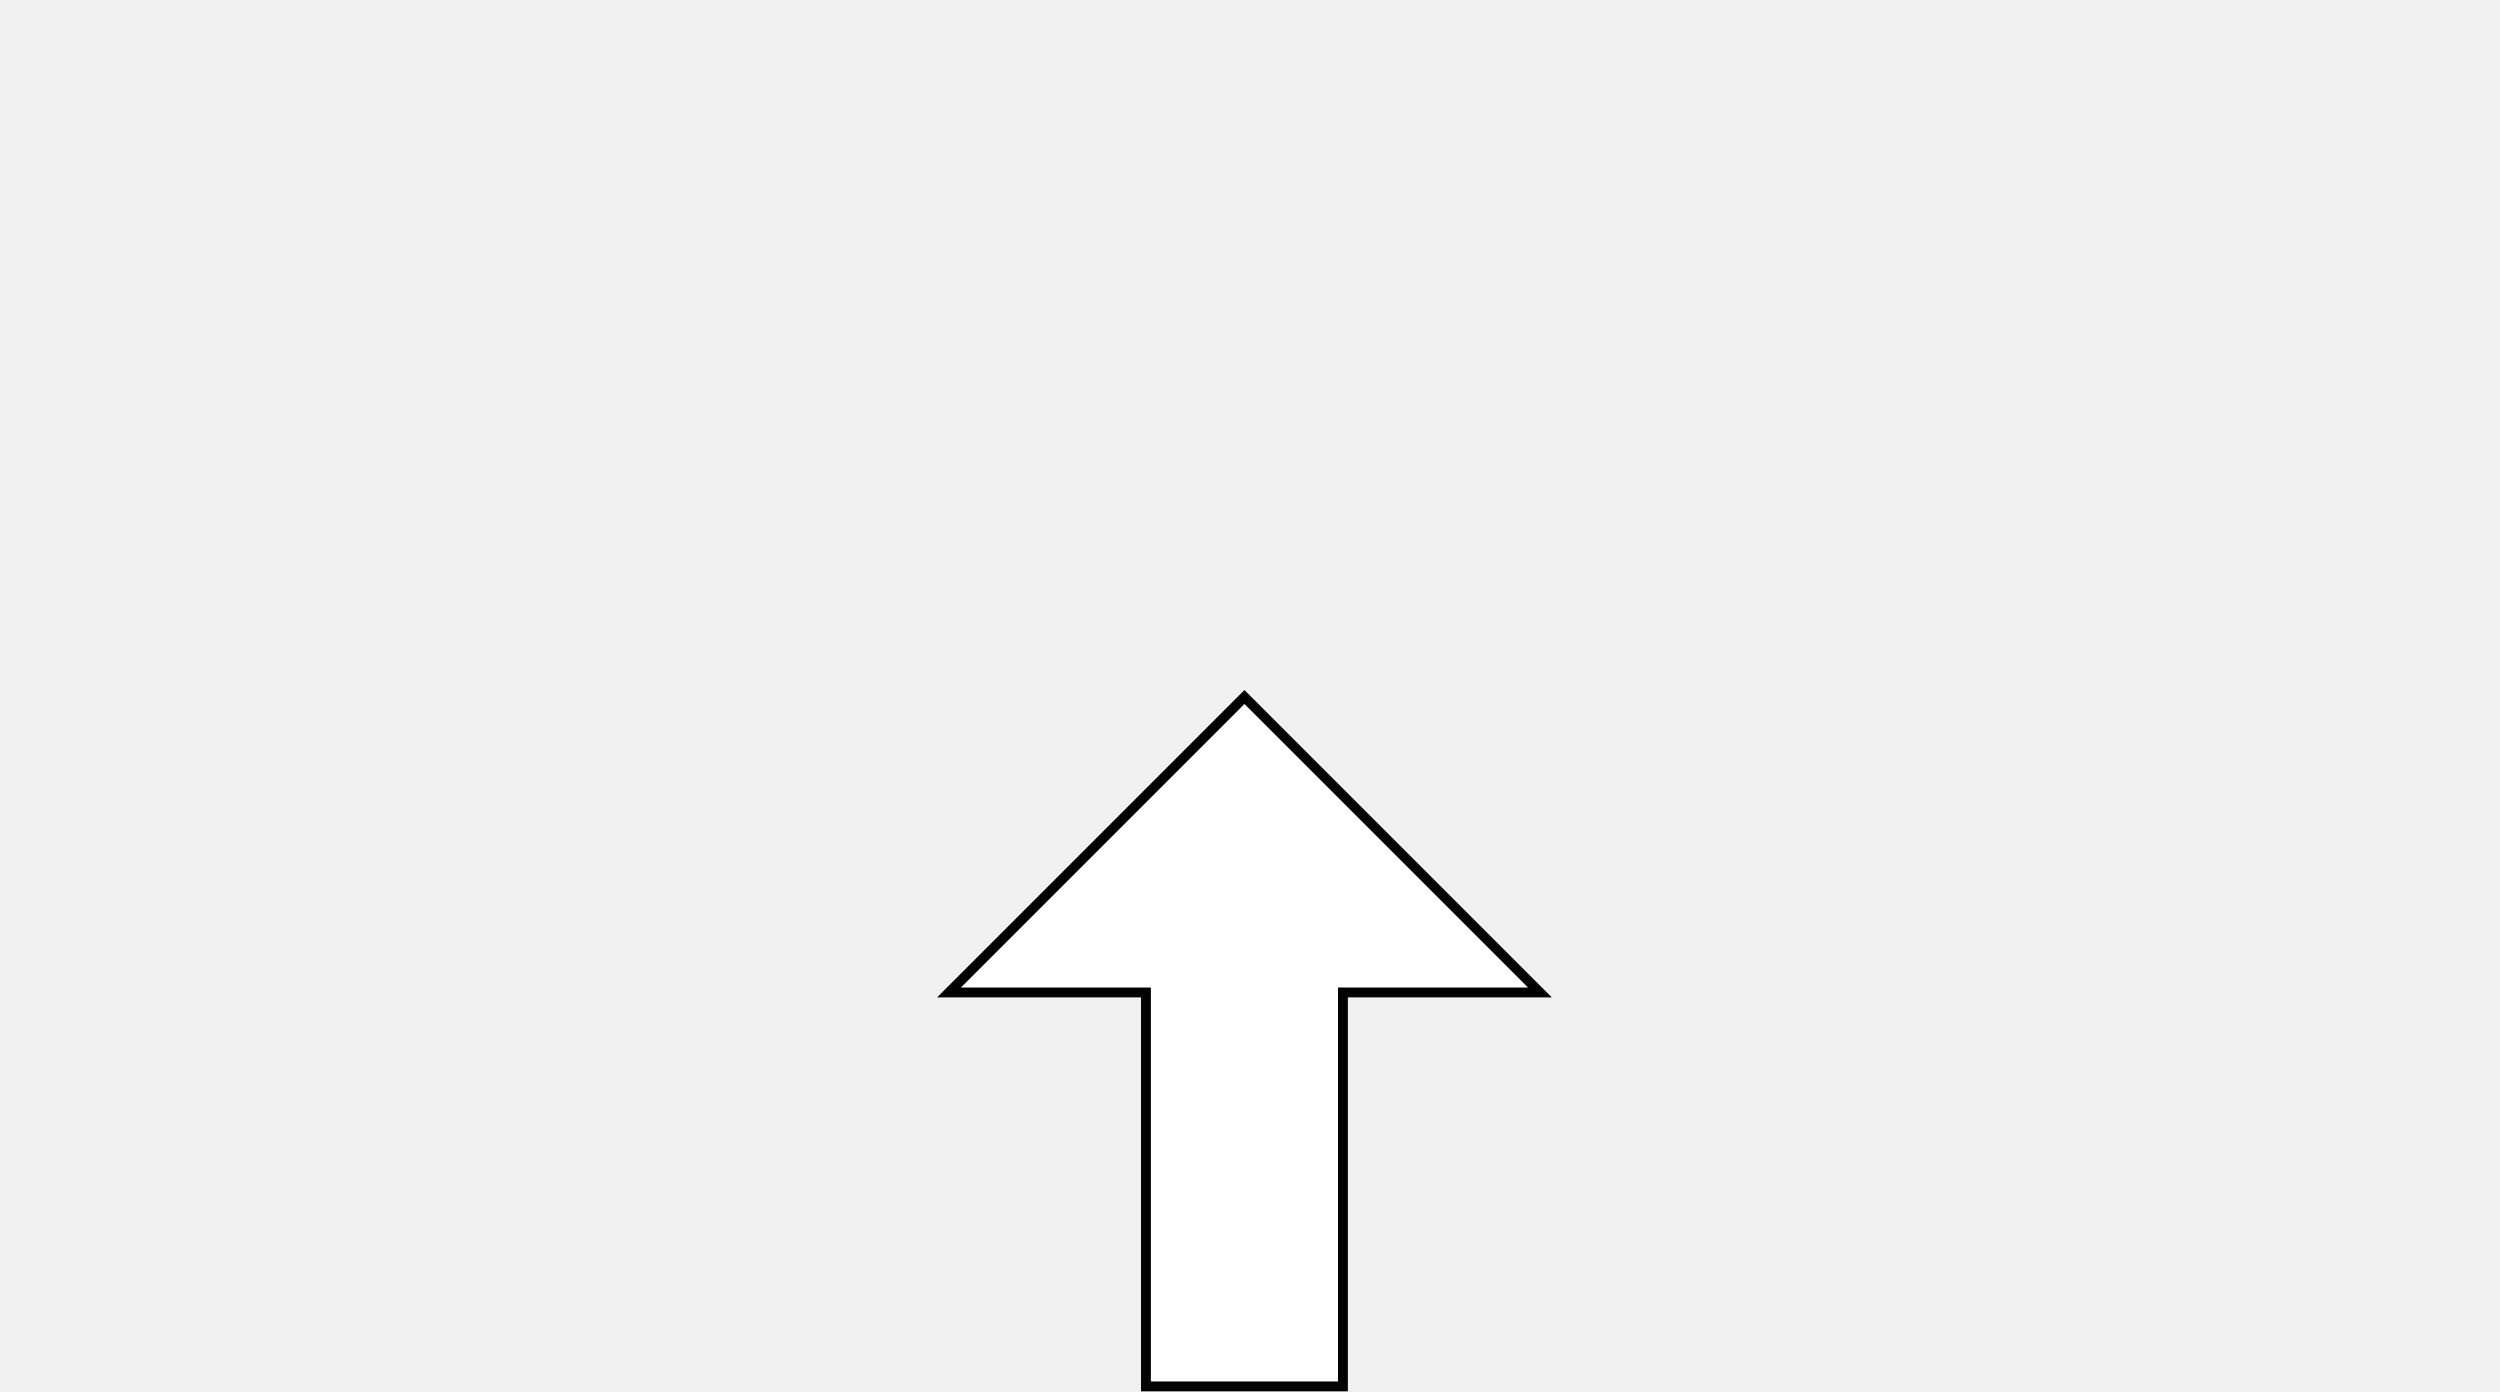
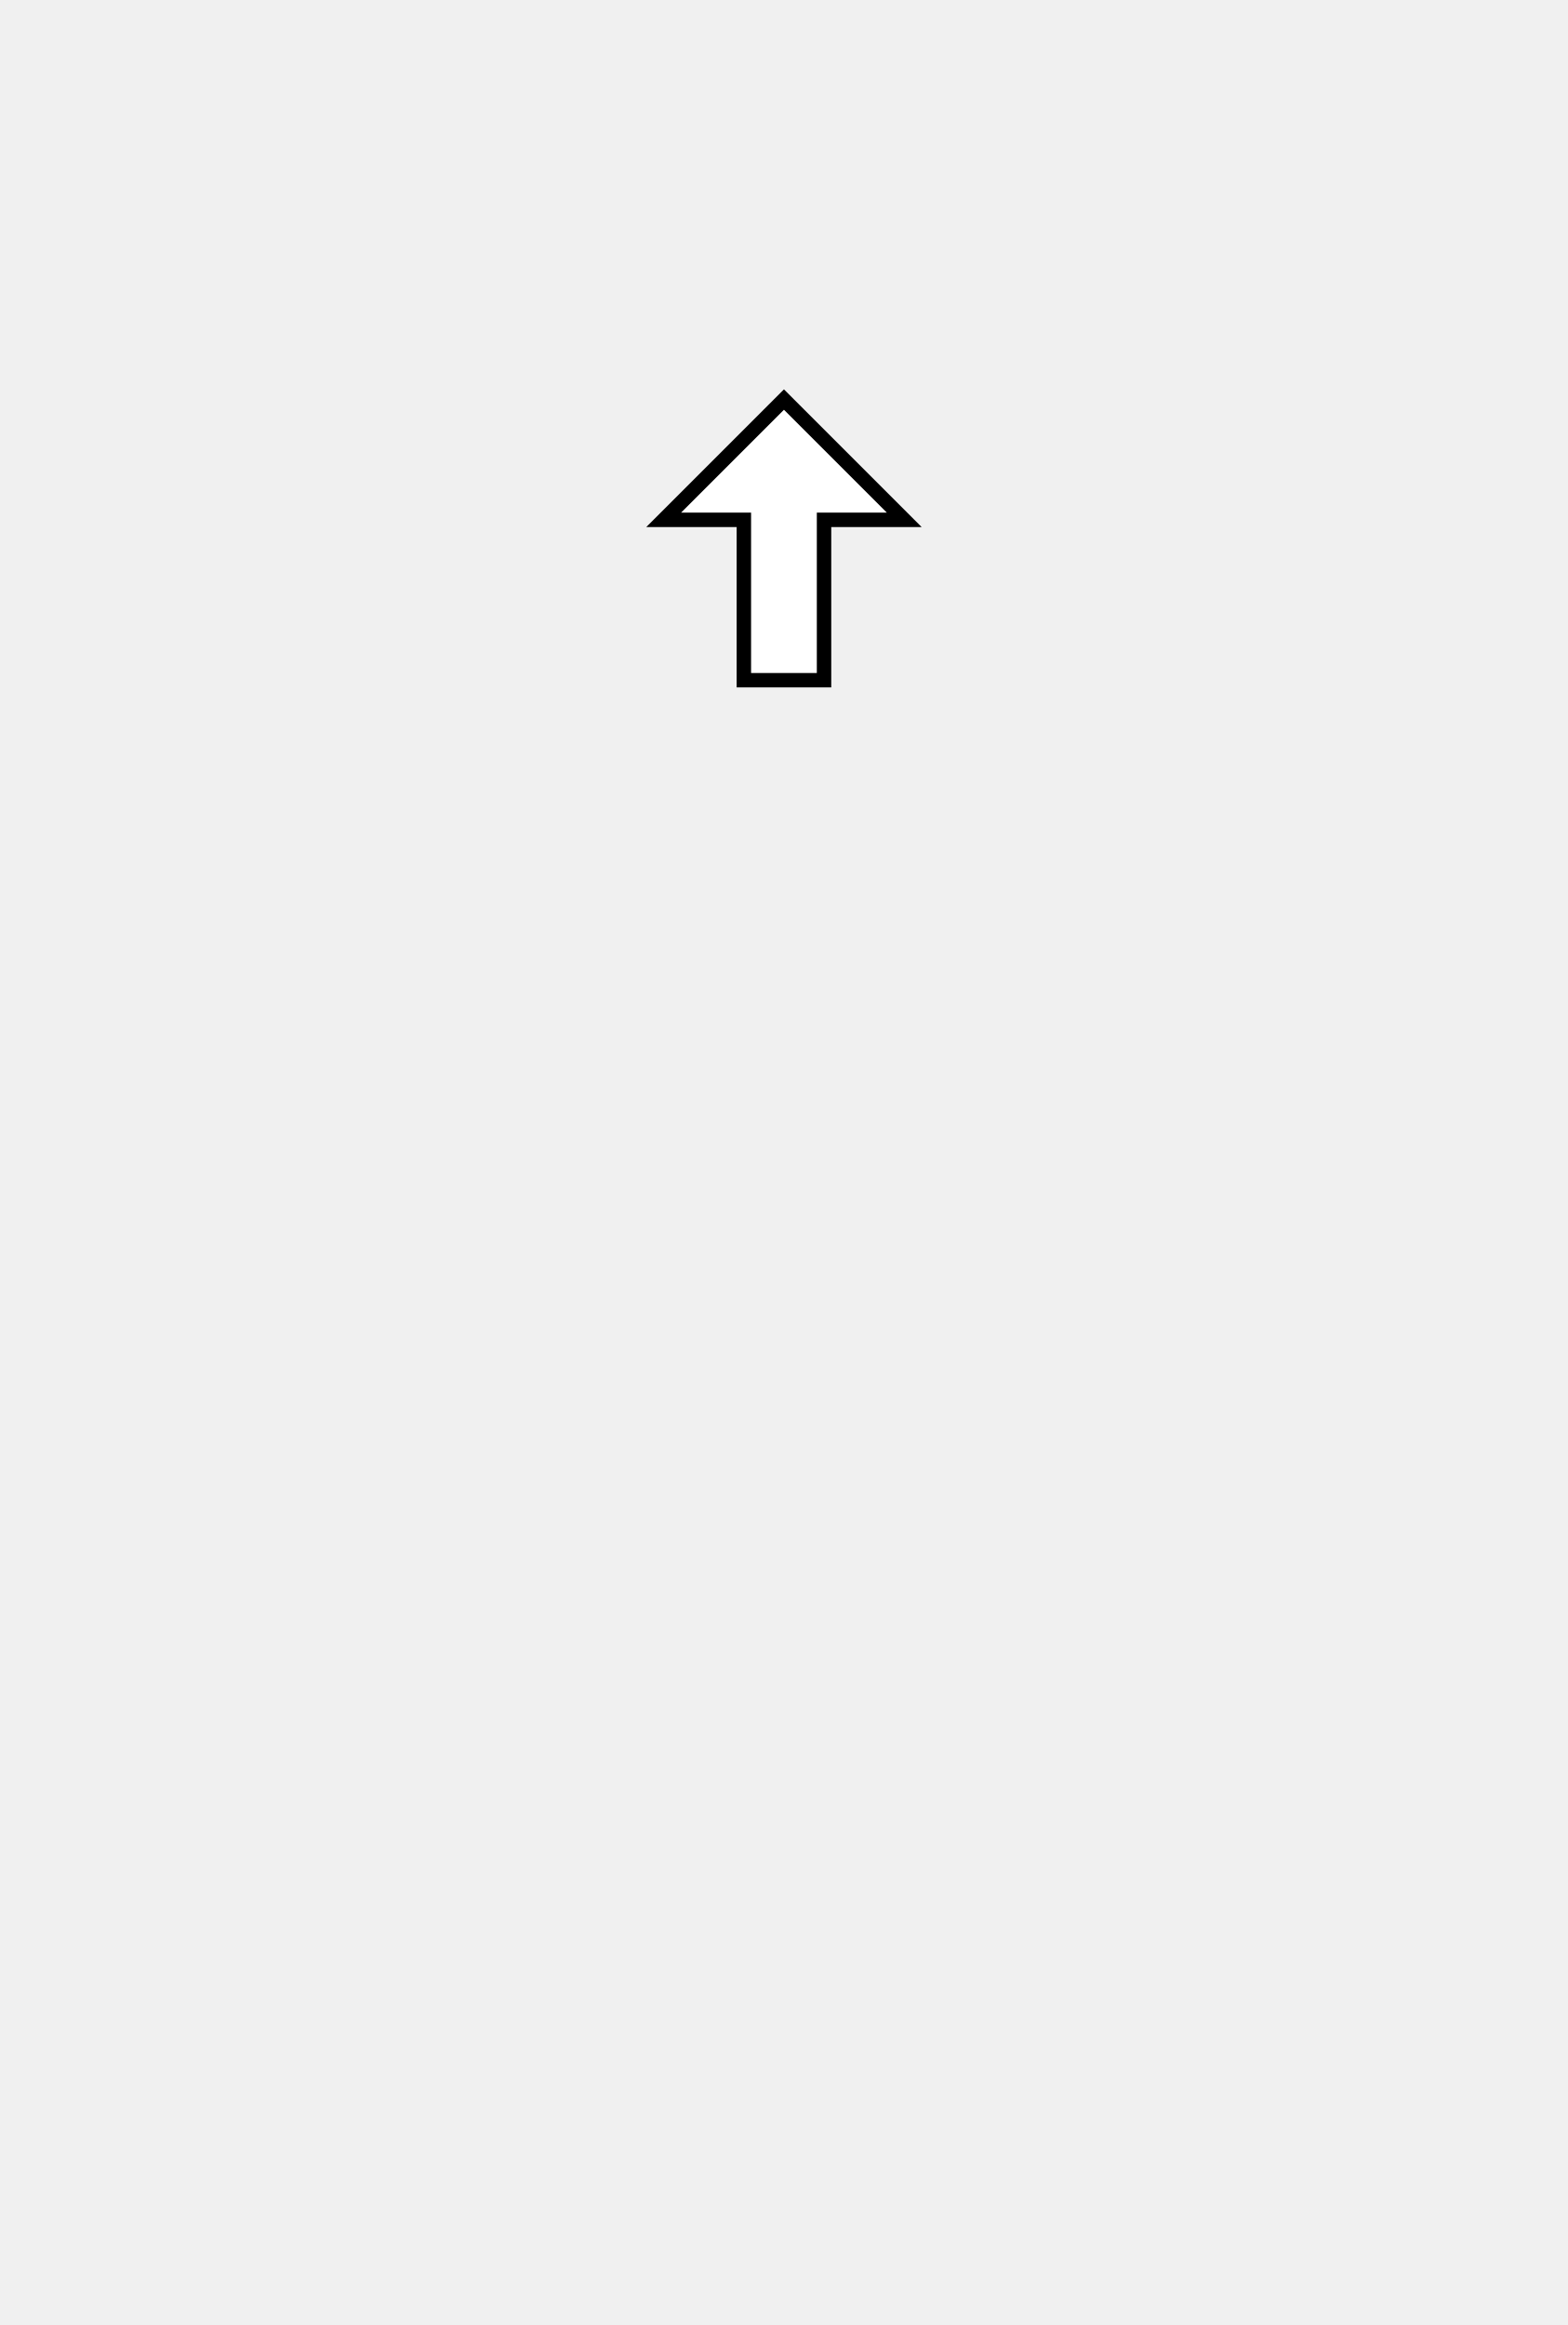
- <svg xmlns="http://www.w3.org/2000/svg" width="153.515mm" height="85.436mm" viewBox="0 0 543.951 302.727" id="svg10929" version="1.1">
-   <defs id="defs10931" />
-   <g id="layer1" transform="translate(-99.70969,-264.5457)">
-     <path style="fill:#ffffff;fill-opacity:1;fill-rule:evenodd;stroke:#000000;stroke-width:2.143;stroke-linecap:butt;stroke-linejoin:miter;stroke-miterlimit:4;stroke-dasharray:none;stroke-opacity:1" d="m 349.045,566.202 v -85.714 h -42.857 l 64.286,-64.286 64.286,64.286 h -42.857 v 85.714 z" id="path7233-5" />
+ <svg xmlns="http://www.w3.org/2000/svg" width="217.312" height="322.25" viewBox="0 0 217.312 322.25" id="svg4619" version="1.1">
+   <defs id="defs4621" />
+   <g id="layer1" transform="translate(-251.3439,-338.1122)">
+     <text xml:space="preserve" style="font-style:normal;font-weight:normal;line-height:0%;font-family:sans-serif;letter-spacing:0px;word-spacing:0px;fill:#000000;fill-opacity:1;stroke:none;stroke-width:1px;stroke-linecap:butt;stroke-linejoin:miter;stroke-opacity:1" x="327.415" y="355.005" id="text7222">
+       <tspan id="tspan7224" x="327.415" y="355.005" style="font-style:normal;font-variant:normal;font-weight:normal;font-stretch:normal;font-size:40px;line-height:1.25;font-family:'Droid Serif';-inkscape-font-specification:'Droid Serif'"> </tspan>
+     </text>
+     <g id="g7265" transform="translate(109.2857,192.8571)">
+       <g transform="translate(0.835966,0.1485446)" id="text7226" style="font-style:normal;font-weight:normal;font-size:40px;line-height:125%;font-family:sans-serif;letter-spacing:0px;word-spacing:0px;fill:#ffffff;fill-opacity:1;stroke:none;stroke-width:1px;stroke-linecap:butt;stroke-linejoin:miter;stroke-opacity:1" />
+     </g>
+     <path style="fill:#ffffff;fill-opacity:1;fill-rule:evenodd;stroke:#000000;stroke-width:2;stroke-linecap:butt;stroke-linejoin:miter;stroke-miterlimit:4;stroke-dasharray:none;stroke-opacity:1" d="m 354.443,432.389 v -22.226 h -11.113 l 16.669,-16.67 16.67,16.67 h -11.113 v 22.226 z" id="path7233-5" />
  </g>
</svg>
